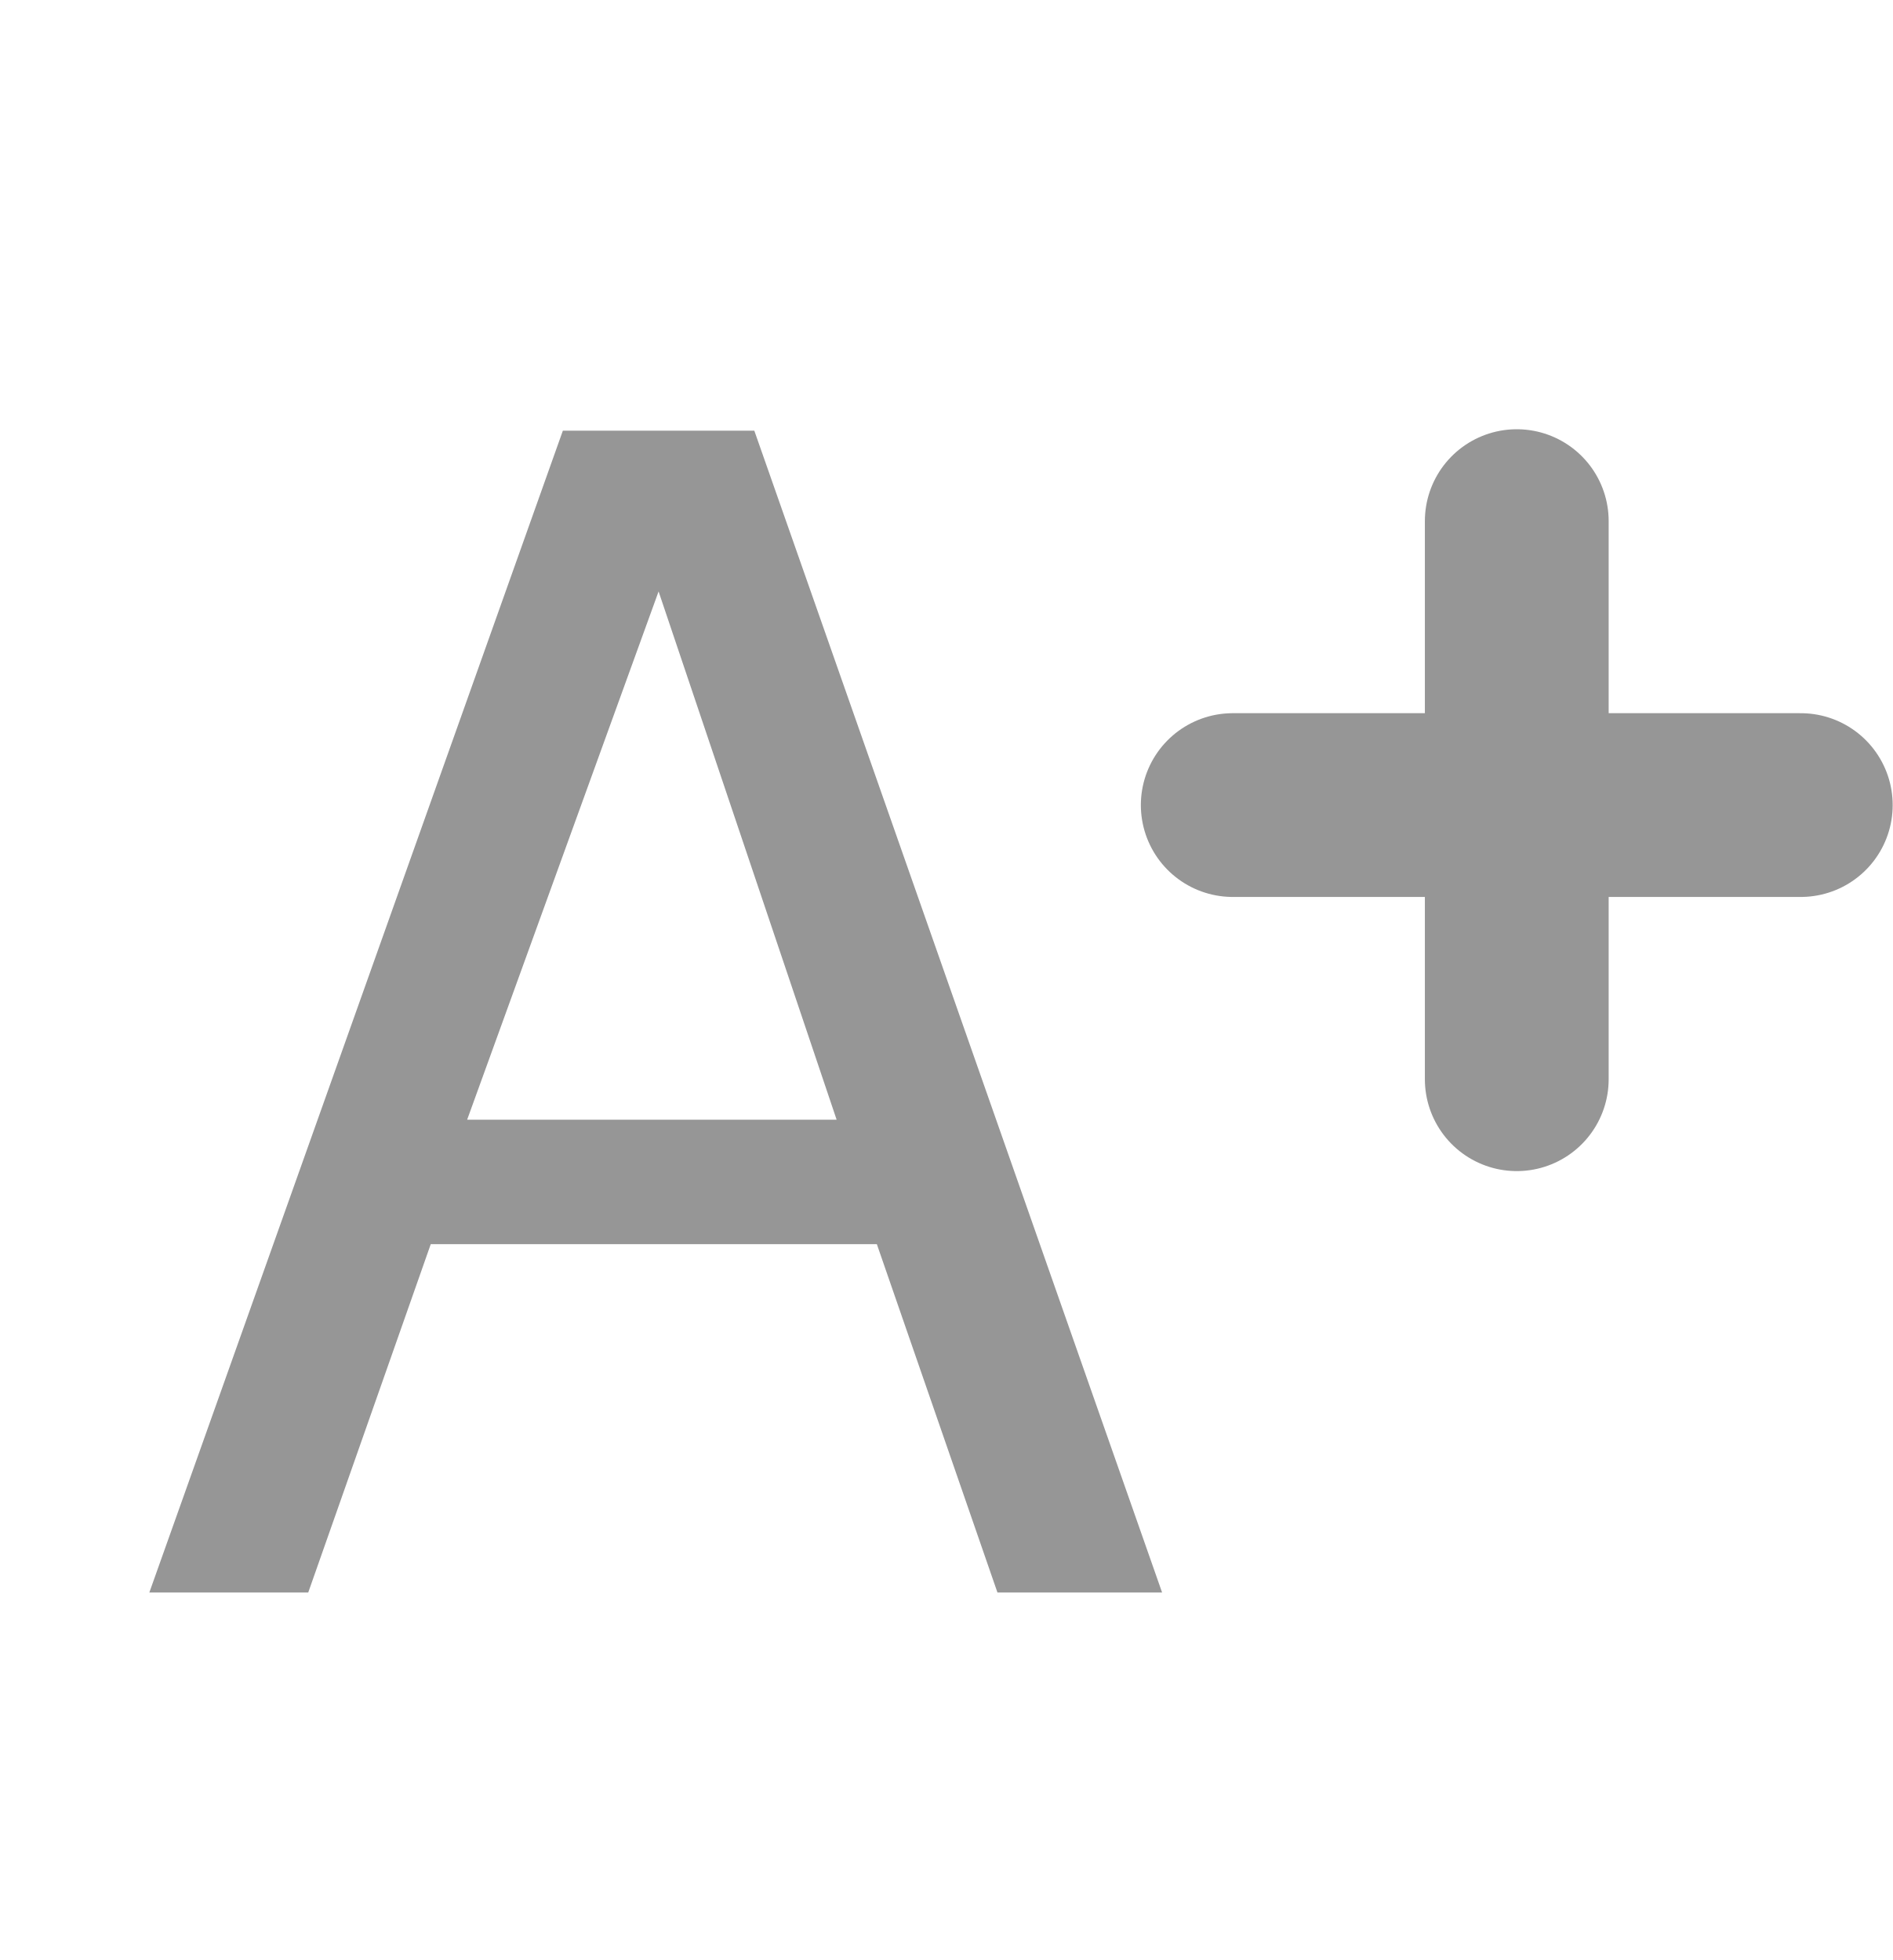
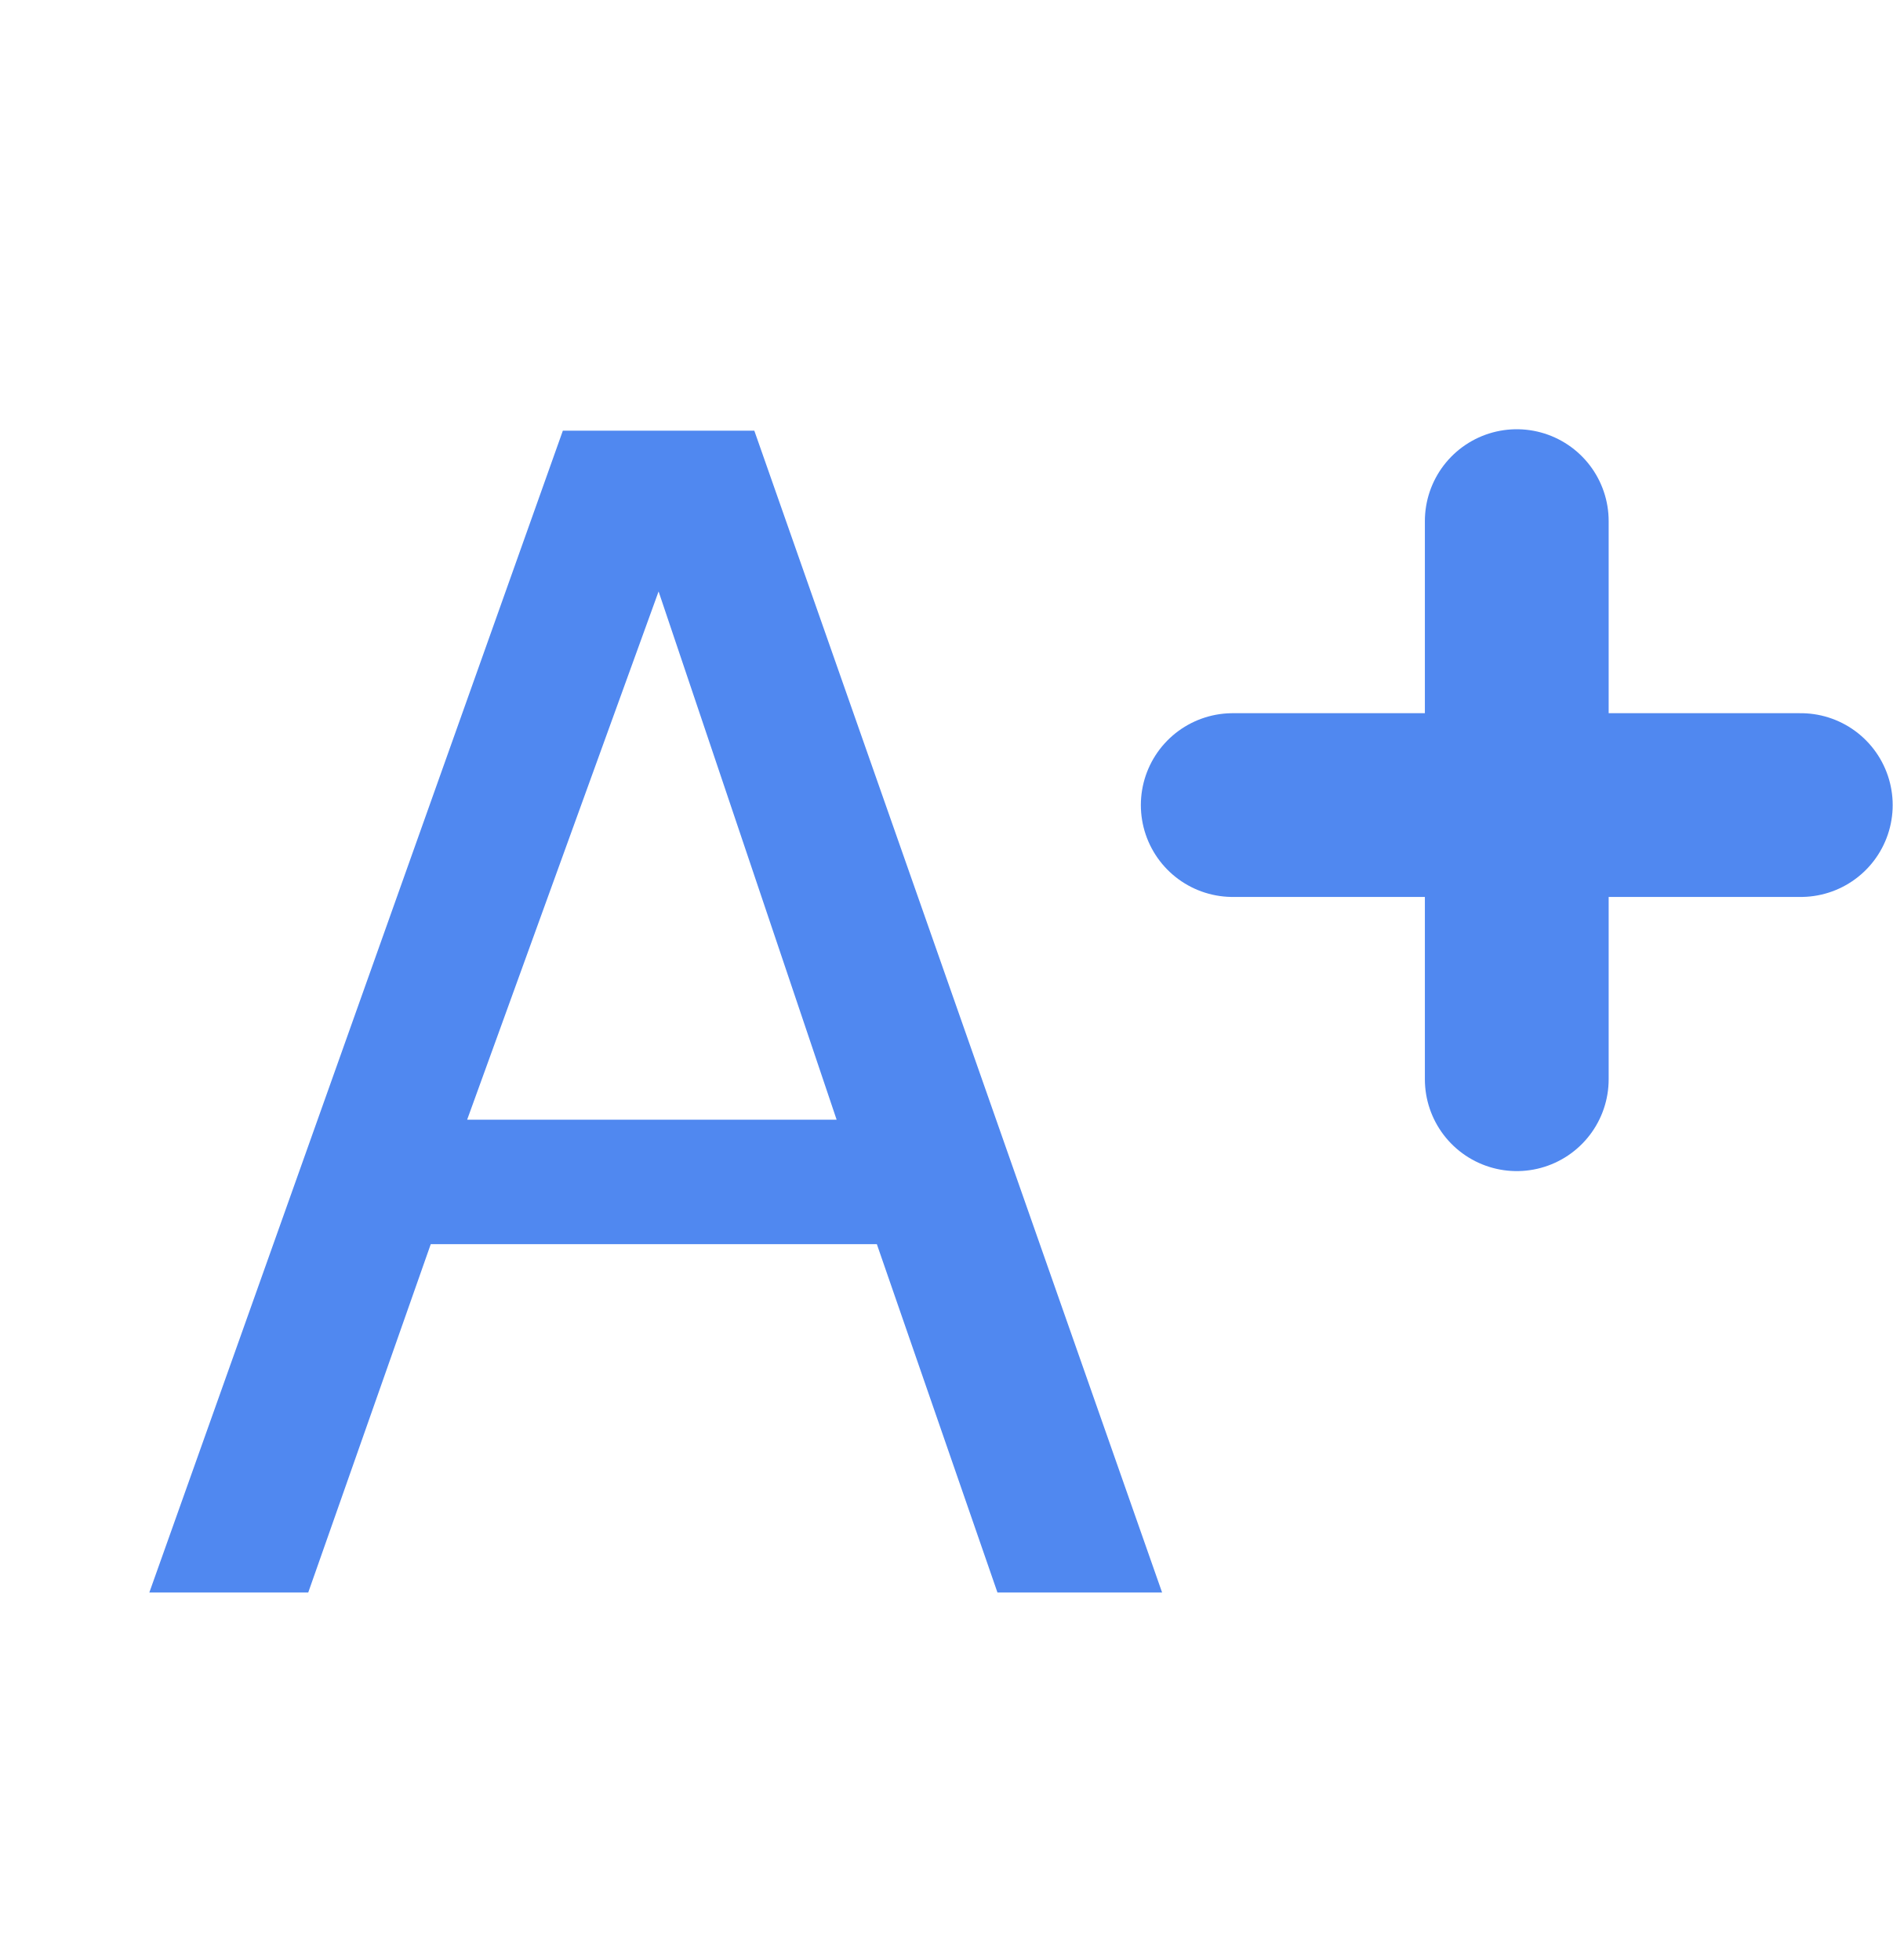
<svg xmlns="http://www.w3.org/2000/svg" width="15.447" height="16" viewBox="0 0 15.447 16">
-   <g id="Group_11393" data-name="Group 11393" transform="translate(-322.12 -396)">
-     <text id="A" transform="translate(323.12 409)" fill="#969696" font-size="13" font-family="HelveticaNeue-Medium, Helvetica Neue" font-weight="500">
-       <tspan x="0" y="0">A</tspan>
-     </text>
-     <line id="Line_258" data-name="Line 258" y2="4.556" transform="translate(334.499 400.254)" fill="none" stroke="#969696" stroke-linecap="round" stroke-width="1.5" />
-     <line id="Line_259" data-name="Line 259" x2="4.636" transform="translate(332.181 402.572)" fill="none" stroke="#969696" stroke-linecap="round" stroke-width="1.5" />
+   <g id="Group_11494" data-name="Group 11494" transform="translate(-322.12 -430.5)">
+     <line id="Line_258" data-name="Line 258" y2="4.556" transform="translate(334.499 434.754)" fill="none" stroke="#5088f0" stroke-linecap="round" stroke-width="1.5" />
+     <g id="Group_11493" data-name="Group 11493">
+       <text id="A" transform="translate(323.12 443.5)" fill="#5088f0" font-size="13" font-family="HelveticaNeue-Medium, Helvetica Neue" font-weight="500">
+         <tspan x="0" y="0">A</tspan>
+       </text>
+       <line id="Line_259" data-name="Line 259" x2="4.636" transform="translate(332.181 437.072)" fill="none" stroke="#5088f0" stroke-linecap="round" stroke-width="1.5" />
+     </g>
  </g>
</svg>
